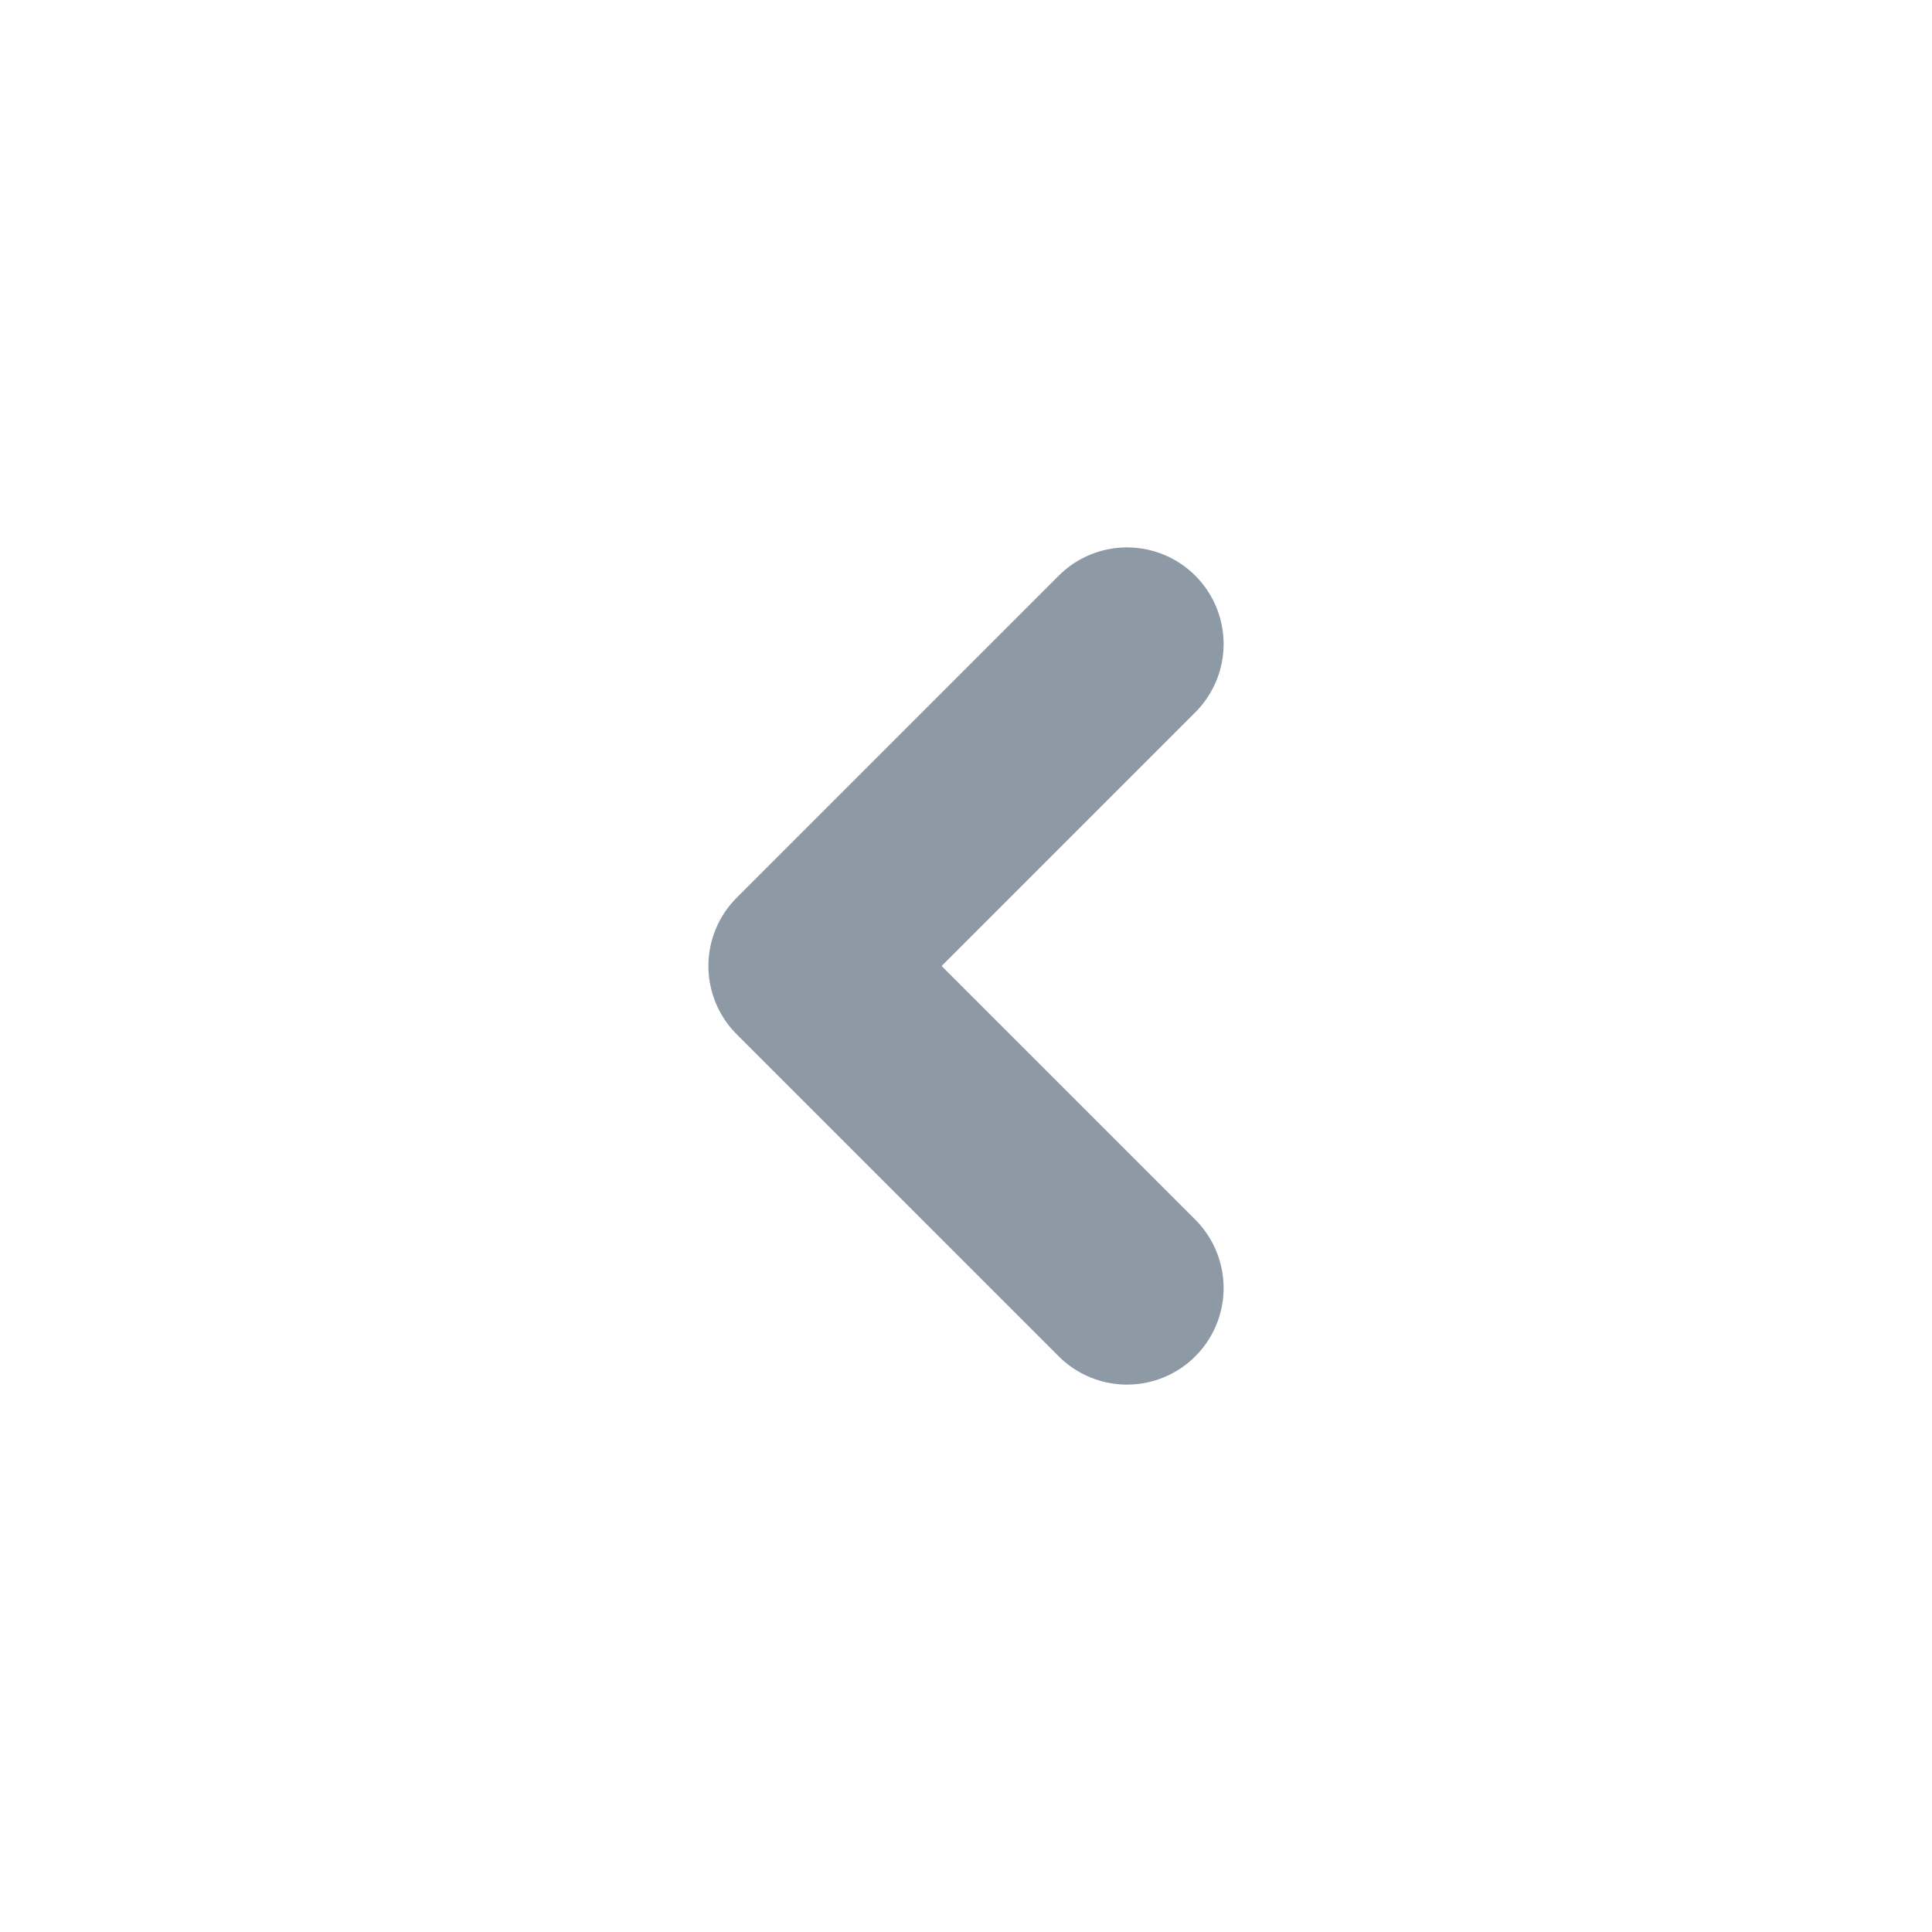
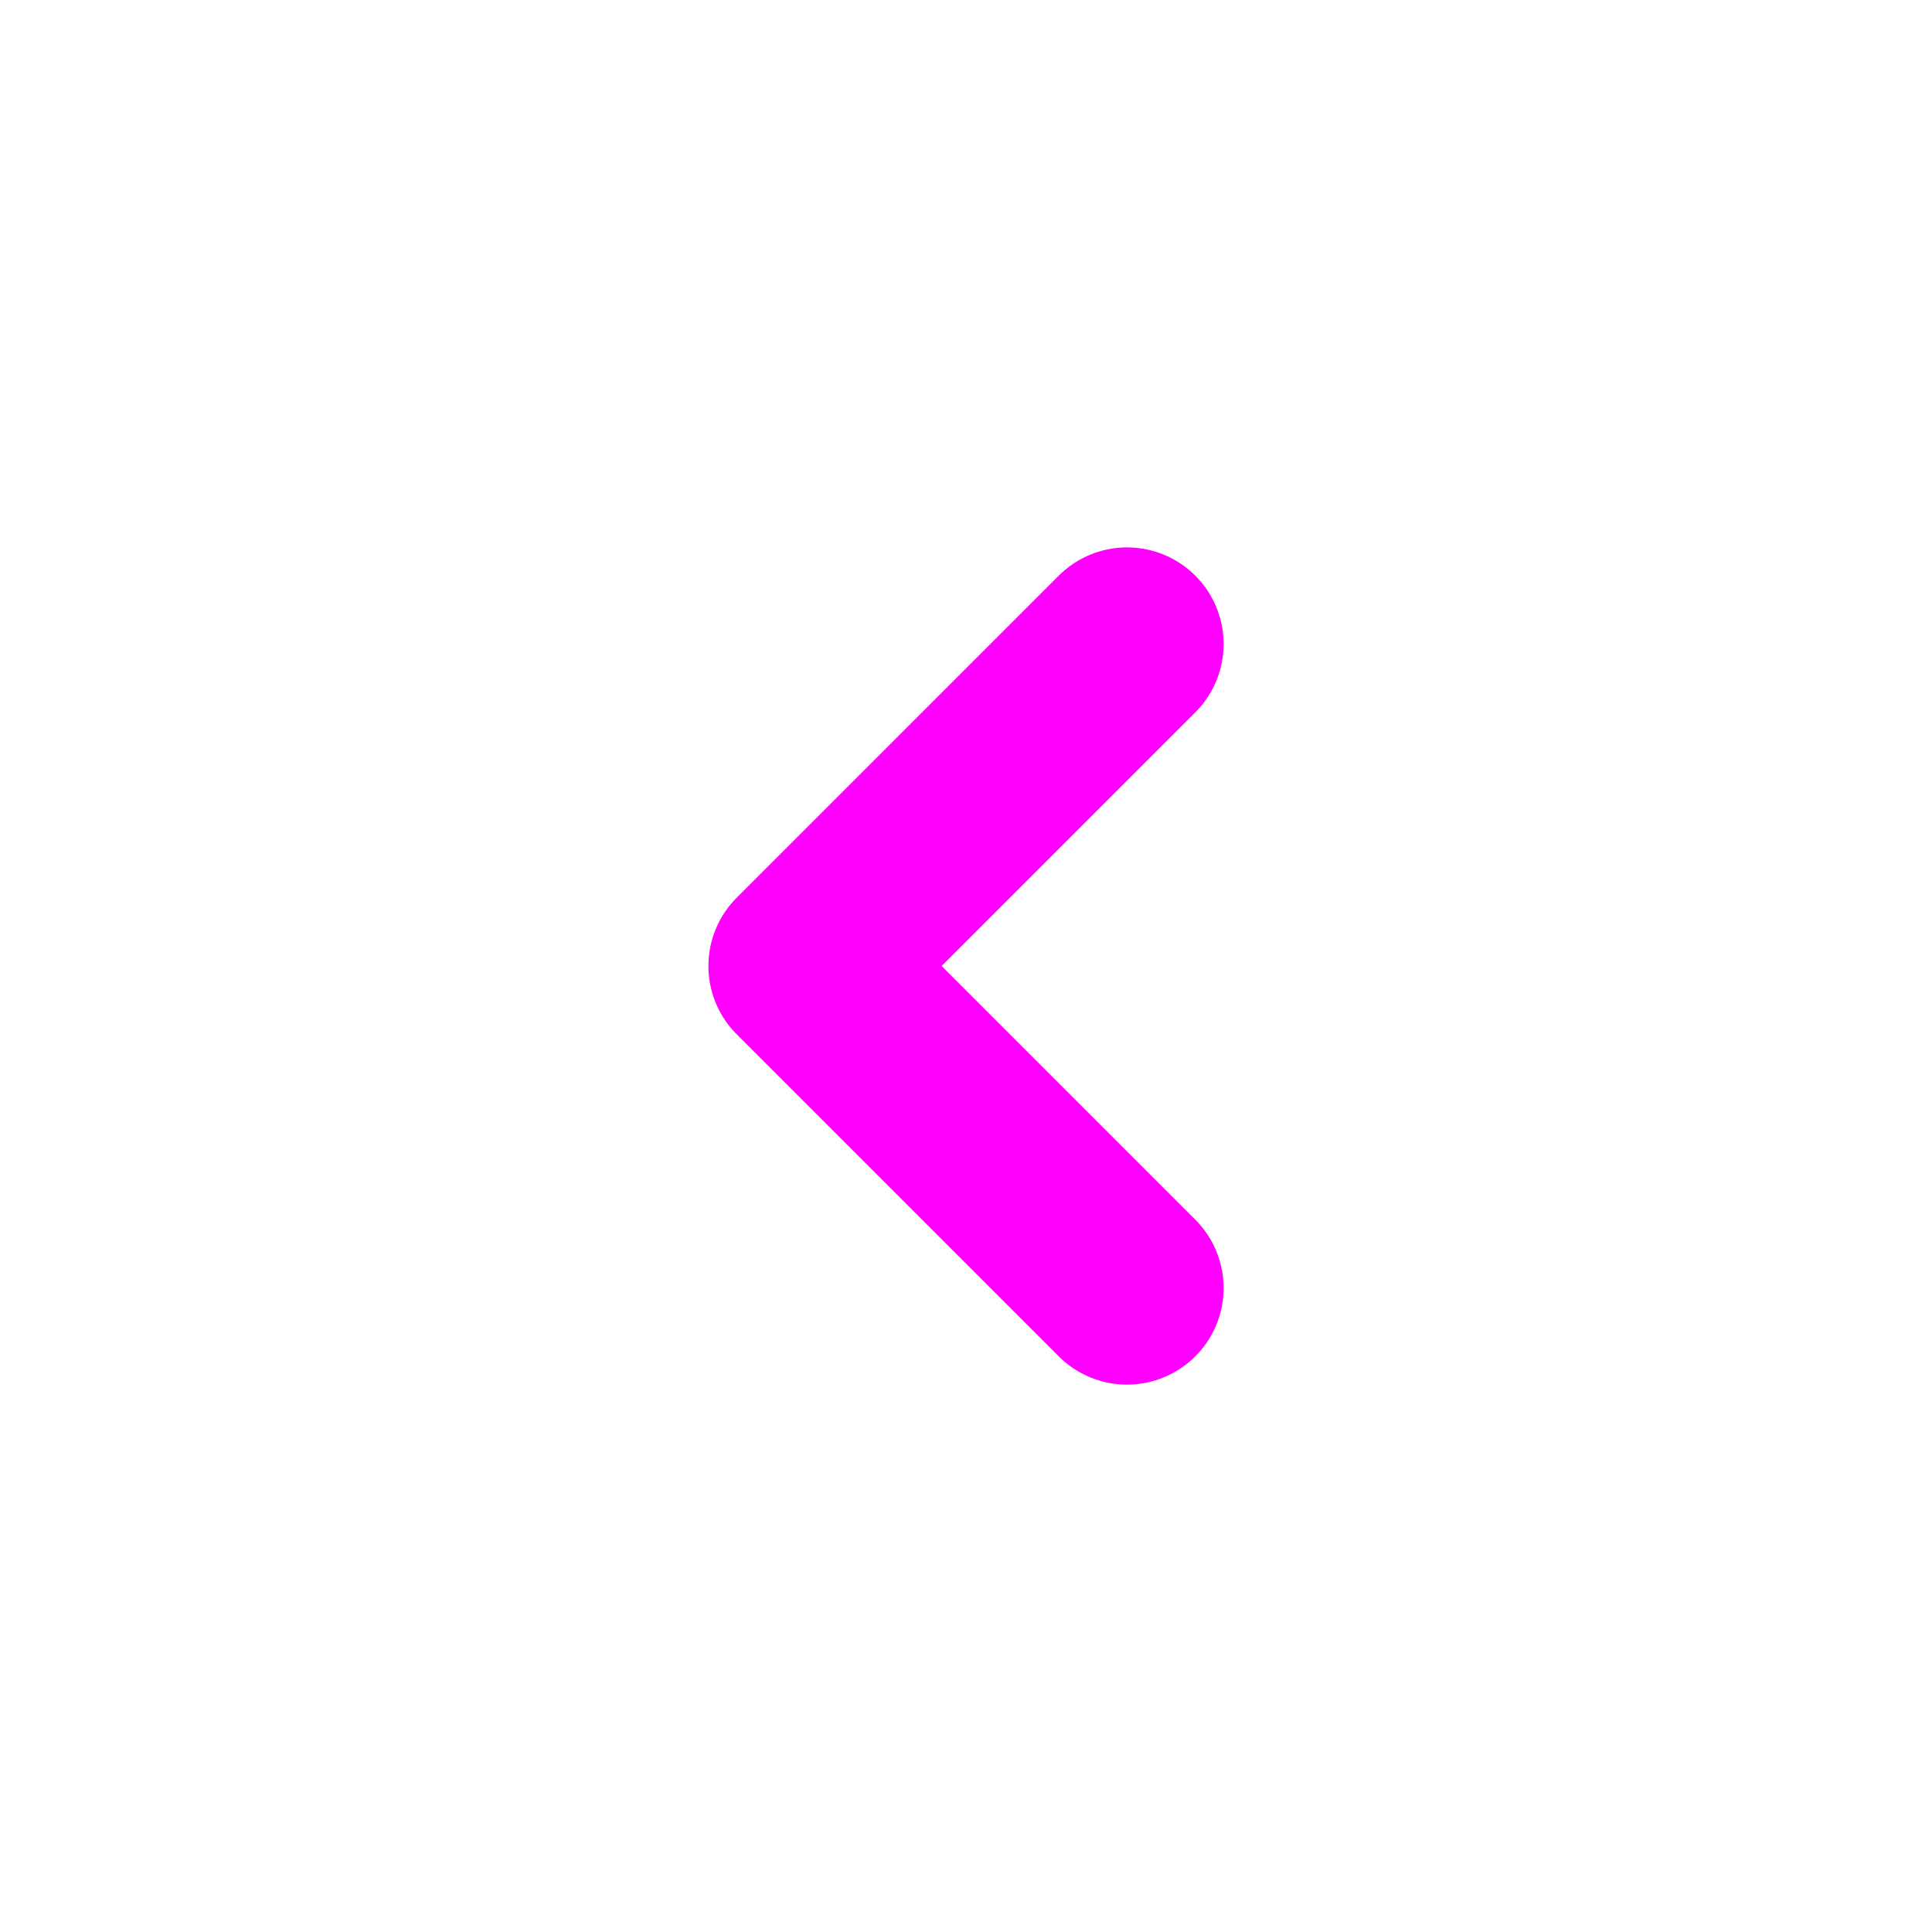
<svg xmlns="http://www.w3.org/2000/svg" width="20" height="20" viewBox="0 0 18 18" fill="none">
-   <path d="M10.5 6L7.5 9L10.5 12" stroke="#8D99A5" stroke-width="1.8" stroke-linecap="round" stroke-linejoin="round" />
+   <path d="M10.5 6L7.5 9L10.5 12" stroke="#ff00ff" stroke-width="1.8" stroke-linecap="round" stroke-linejoin="round" />
</svg>
